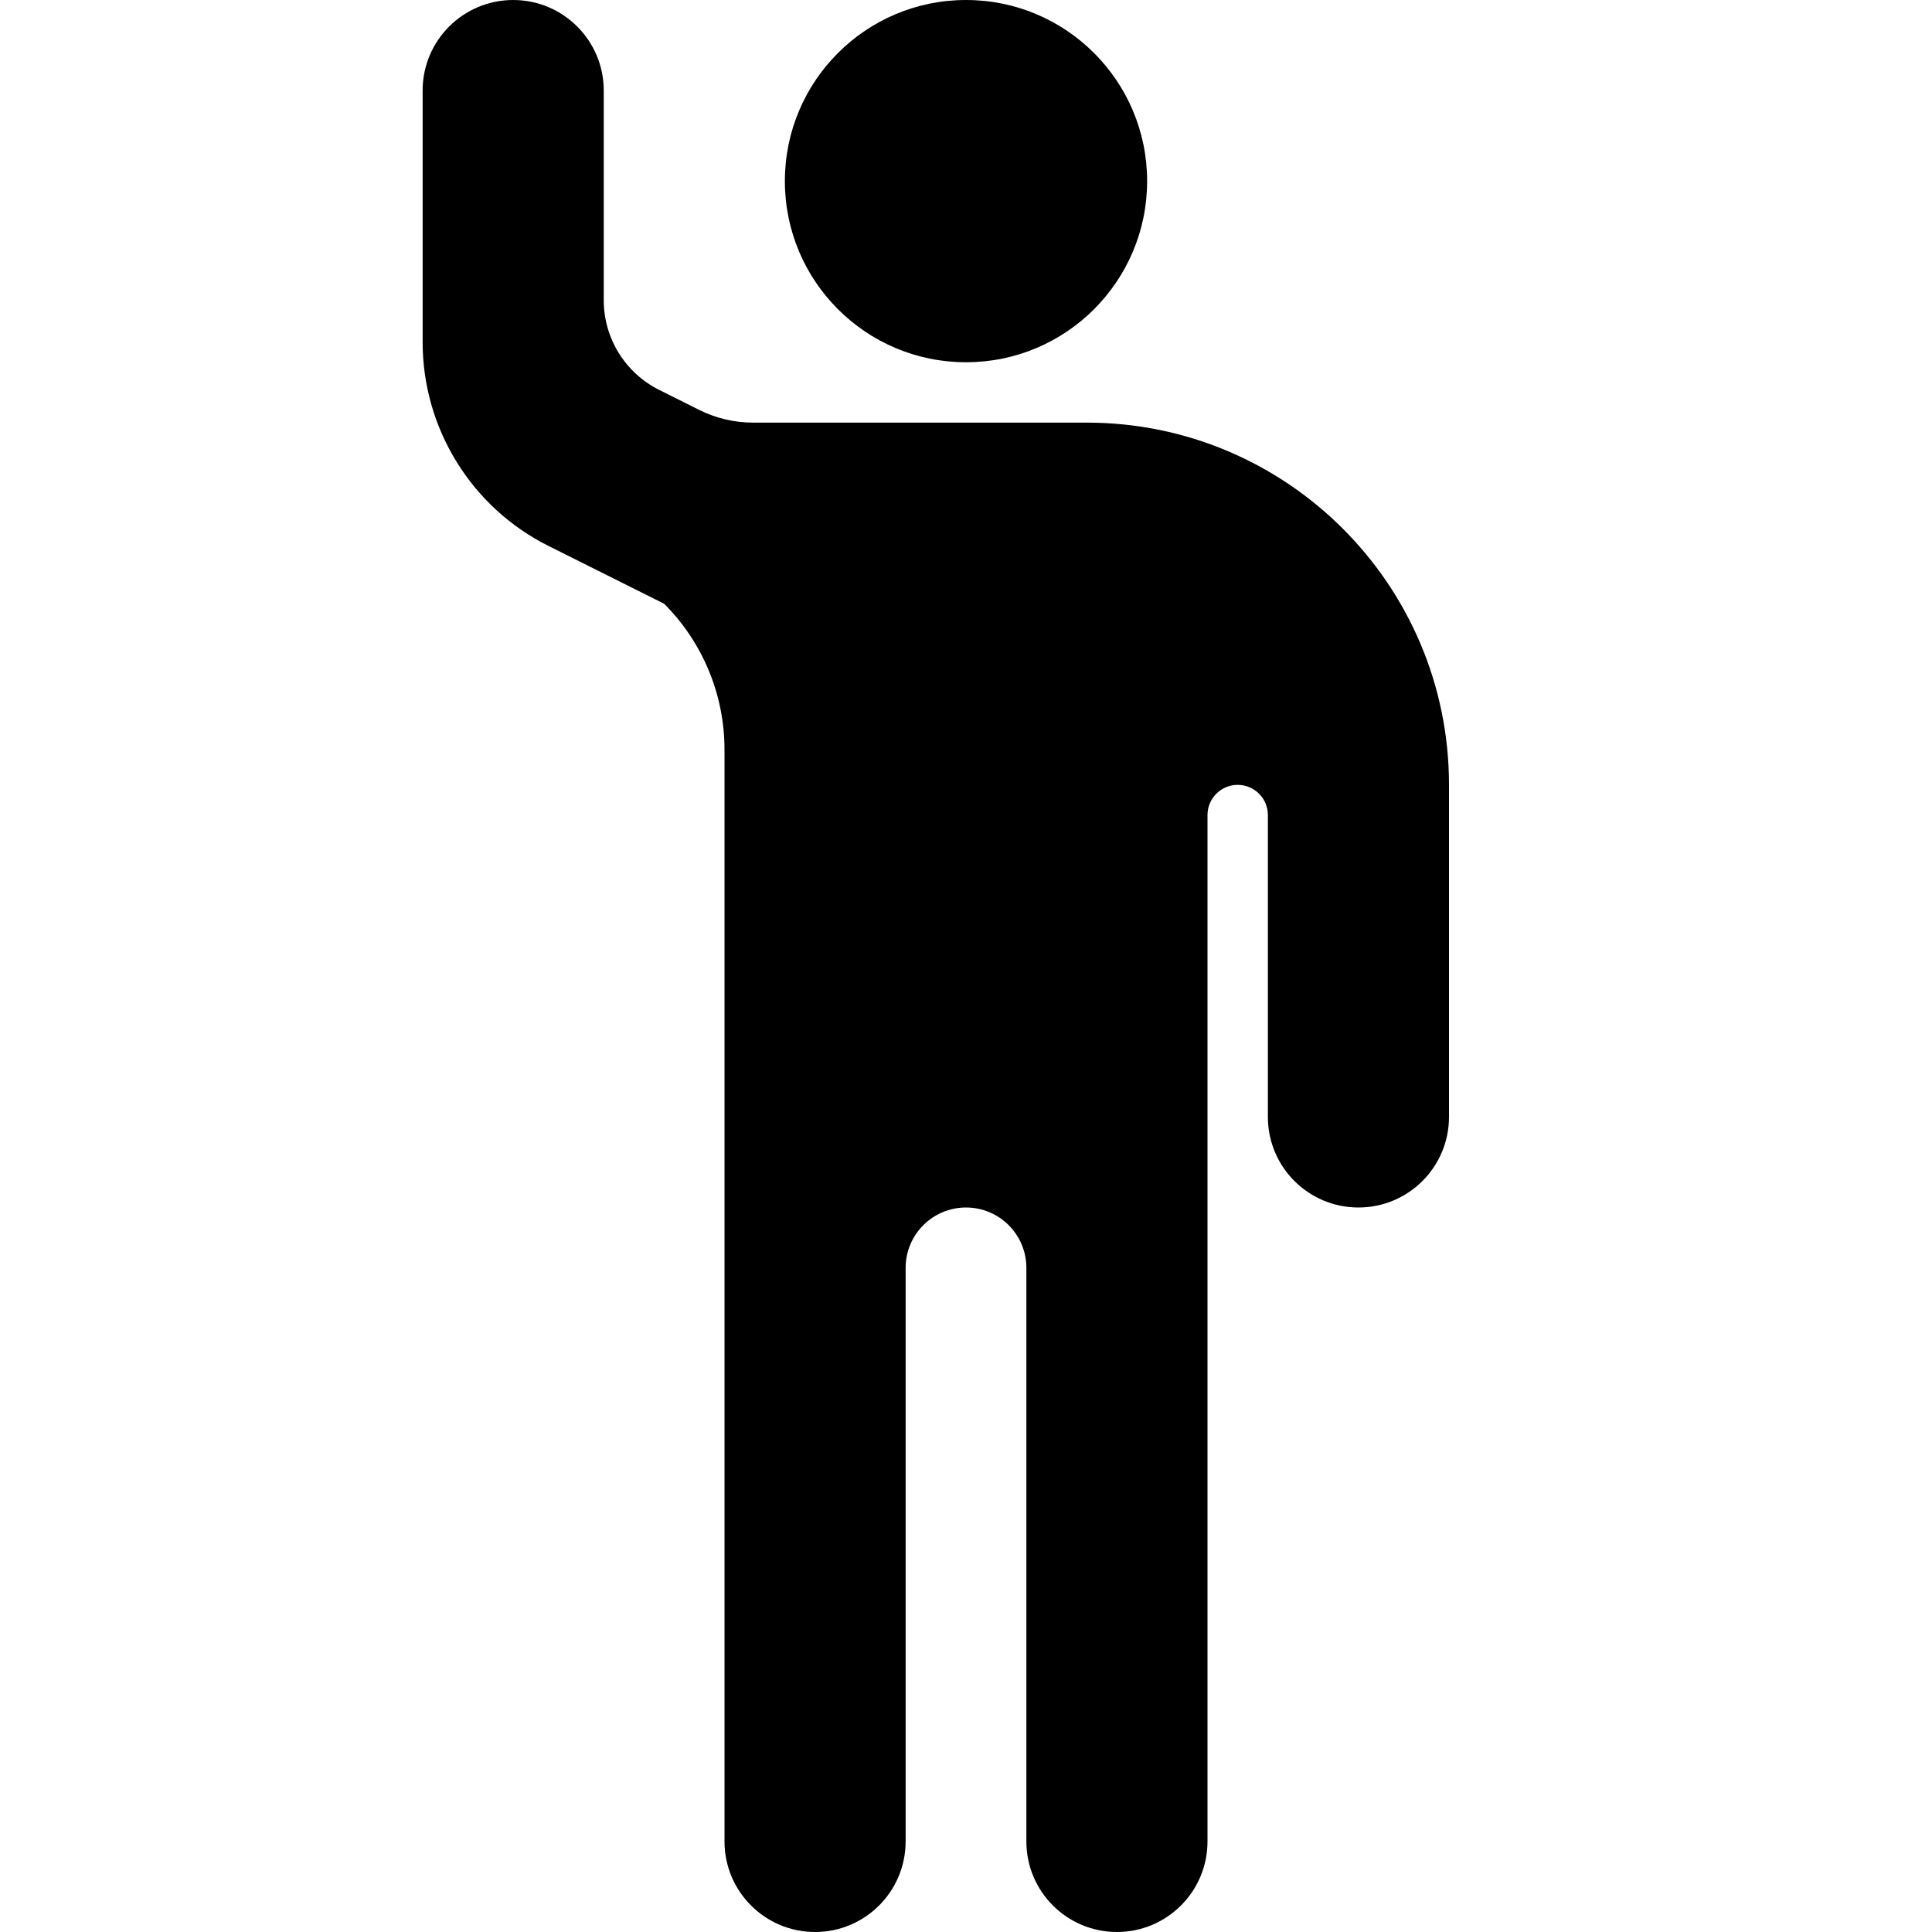
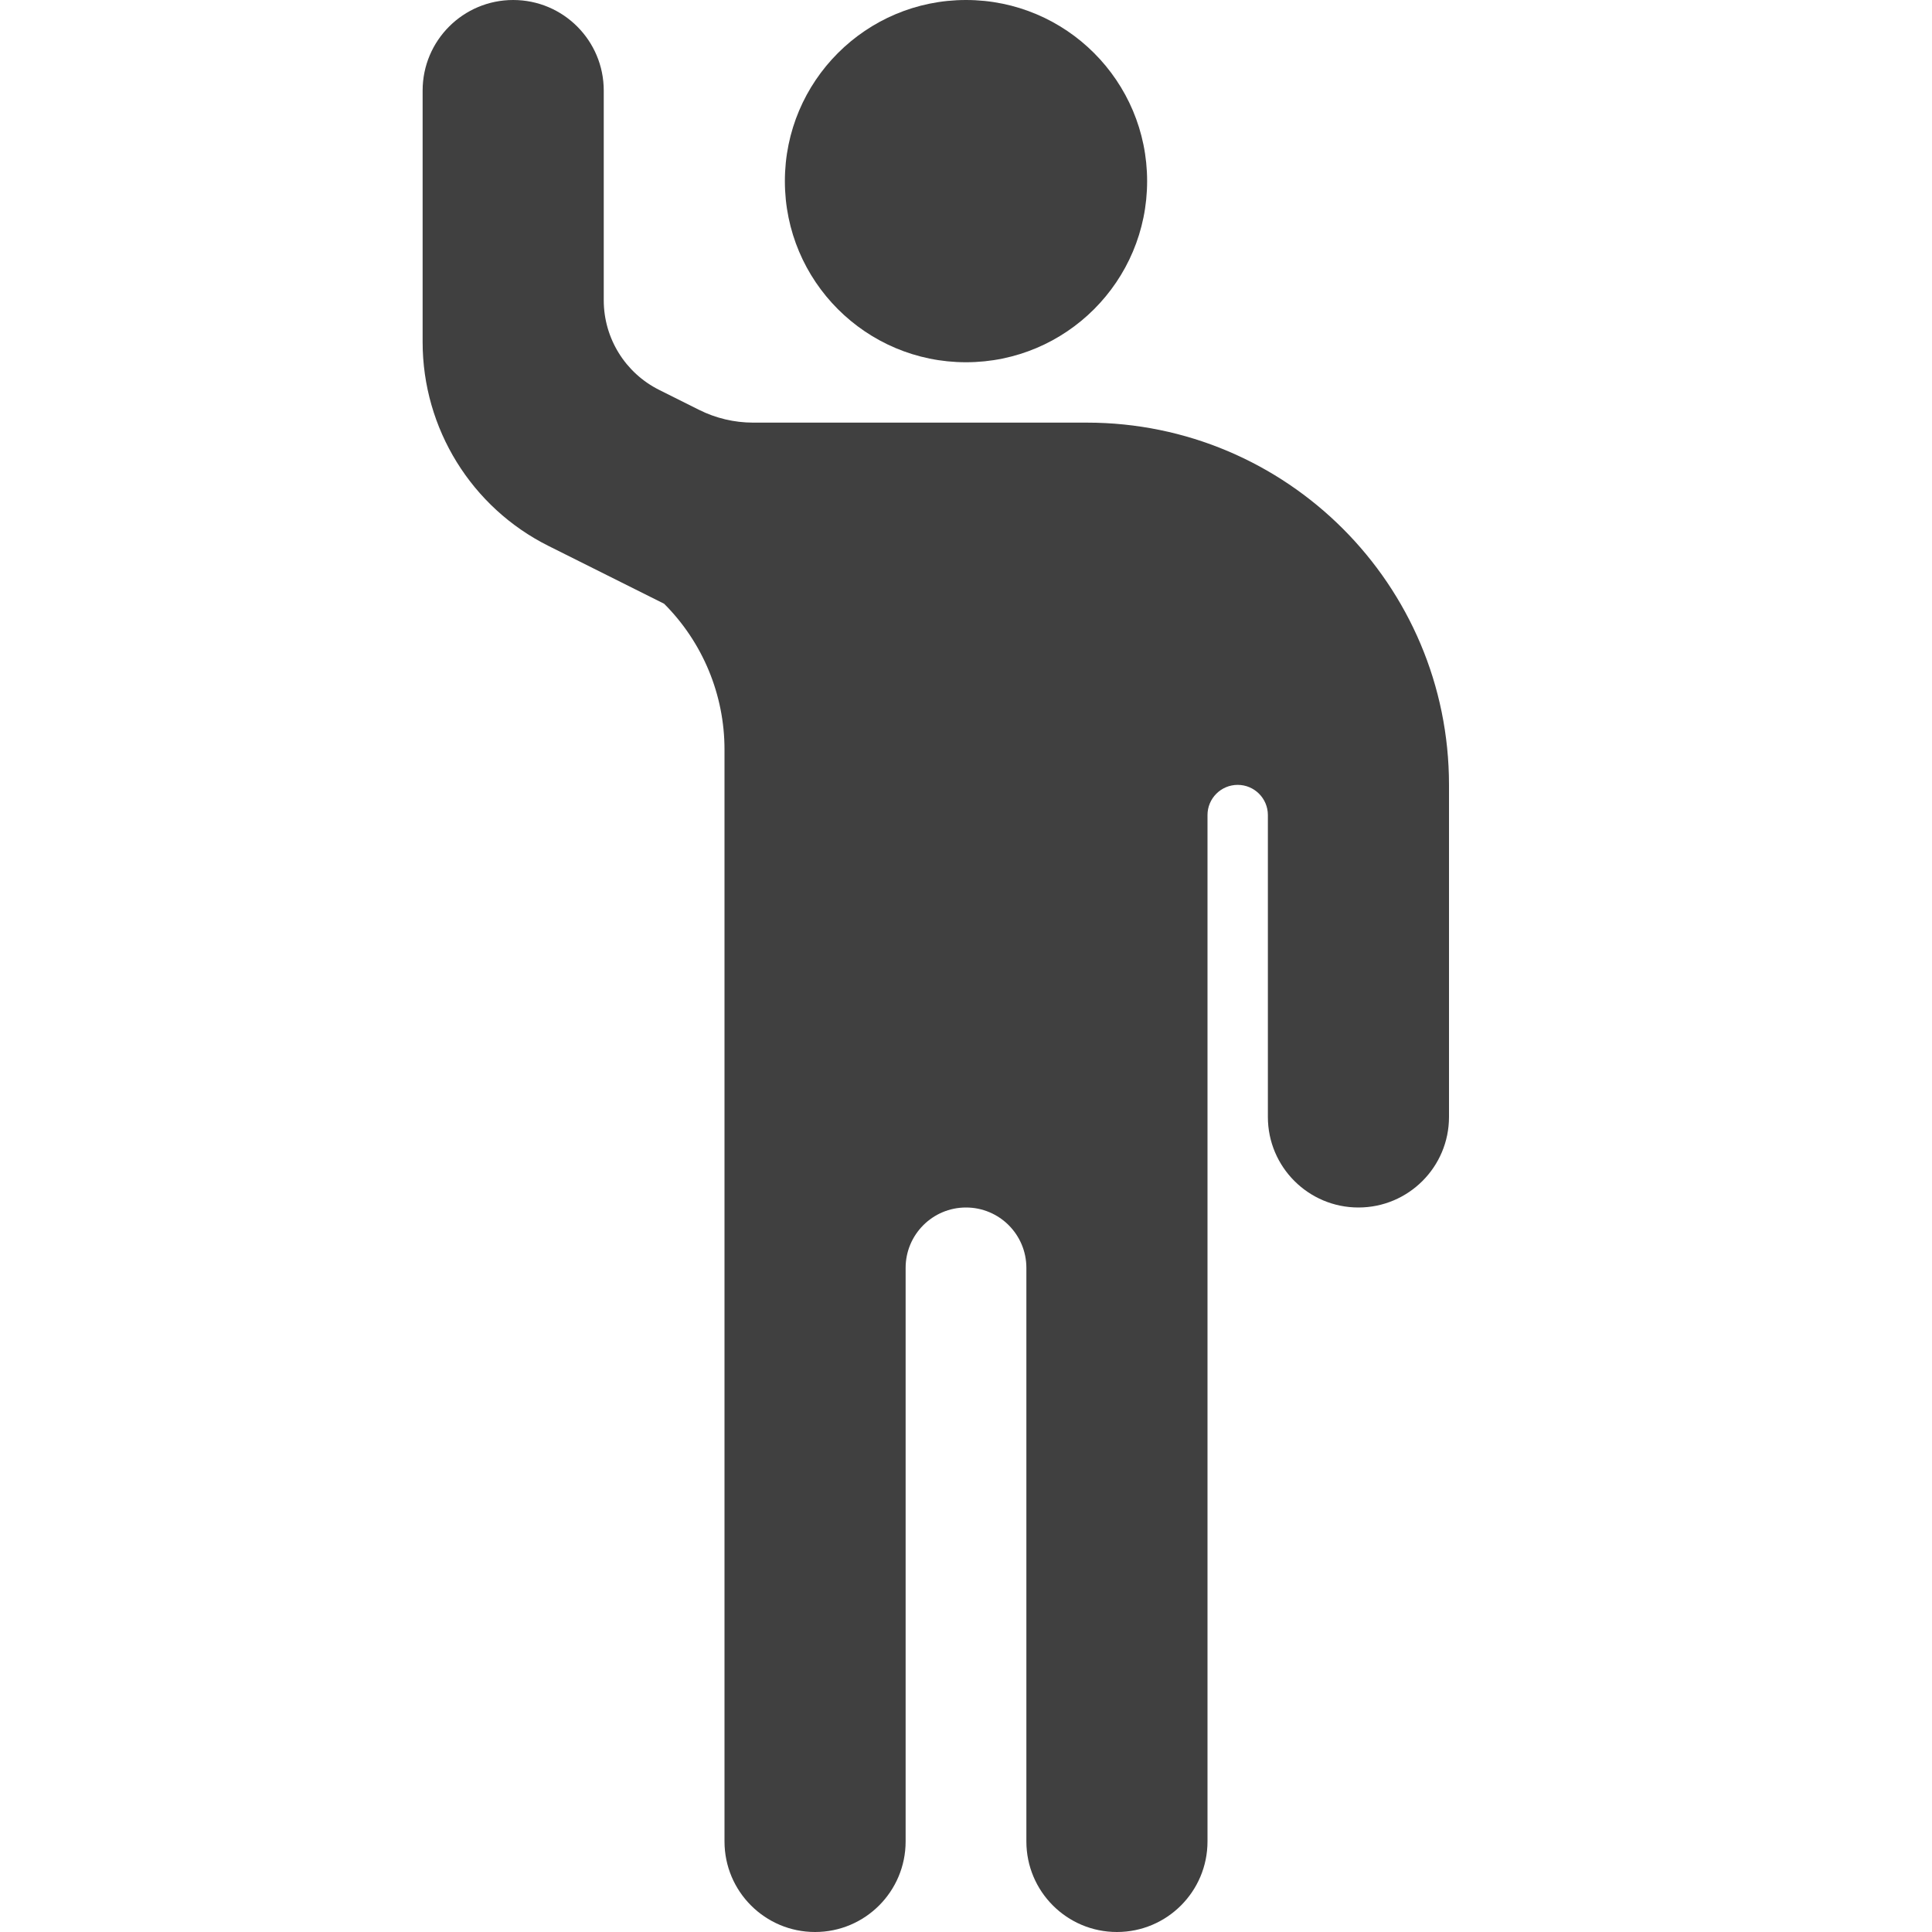
- <svg xmlns="http://www.w3.org/2000/svg" width="16" height="16" fill="currentColor" class="bi bi-person-raised-hand" viewBox="0 0 16 16">
+ <svg xmlns="http://www.w3.org/2000/svg" width="16" height="16" fill="#404040" class="bi bi-person-raised-hand" viewBox="0 0 16 16">
  <path d="M6 6.207v9.043a.75.75 0 0 0 1.5 0V10.5a.5.5 0 0 1 1 0v4.75a.75.75 0 0 0 1.5 0v-8.5a.25.25 0 1 1 .5 0v2.5a.75.75 0 0 0 1.5 0V6.5a3 3 0 0 0-3-3H6.236a1 1 0 0 1-.447-.106l-.33-.165A.83.83 0 0 1 5 2.488V.75a.75.75 0 0 0-1.5 0v2.083c0 .715.404 1.37 1.044 1.689L5.5 5c.32.32.5.754.5 1.207" />
  <path d="M8 3a1.5 1.5 0 1 0 0-3 1.5 1.5 0 0 0 0 3" />
</svg>
